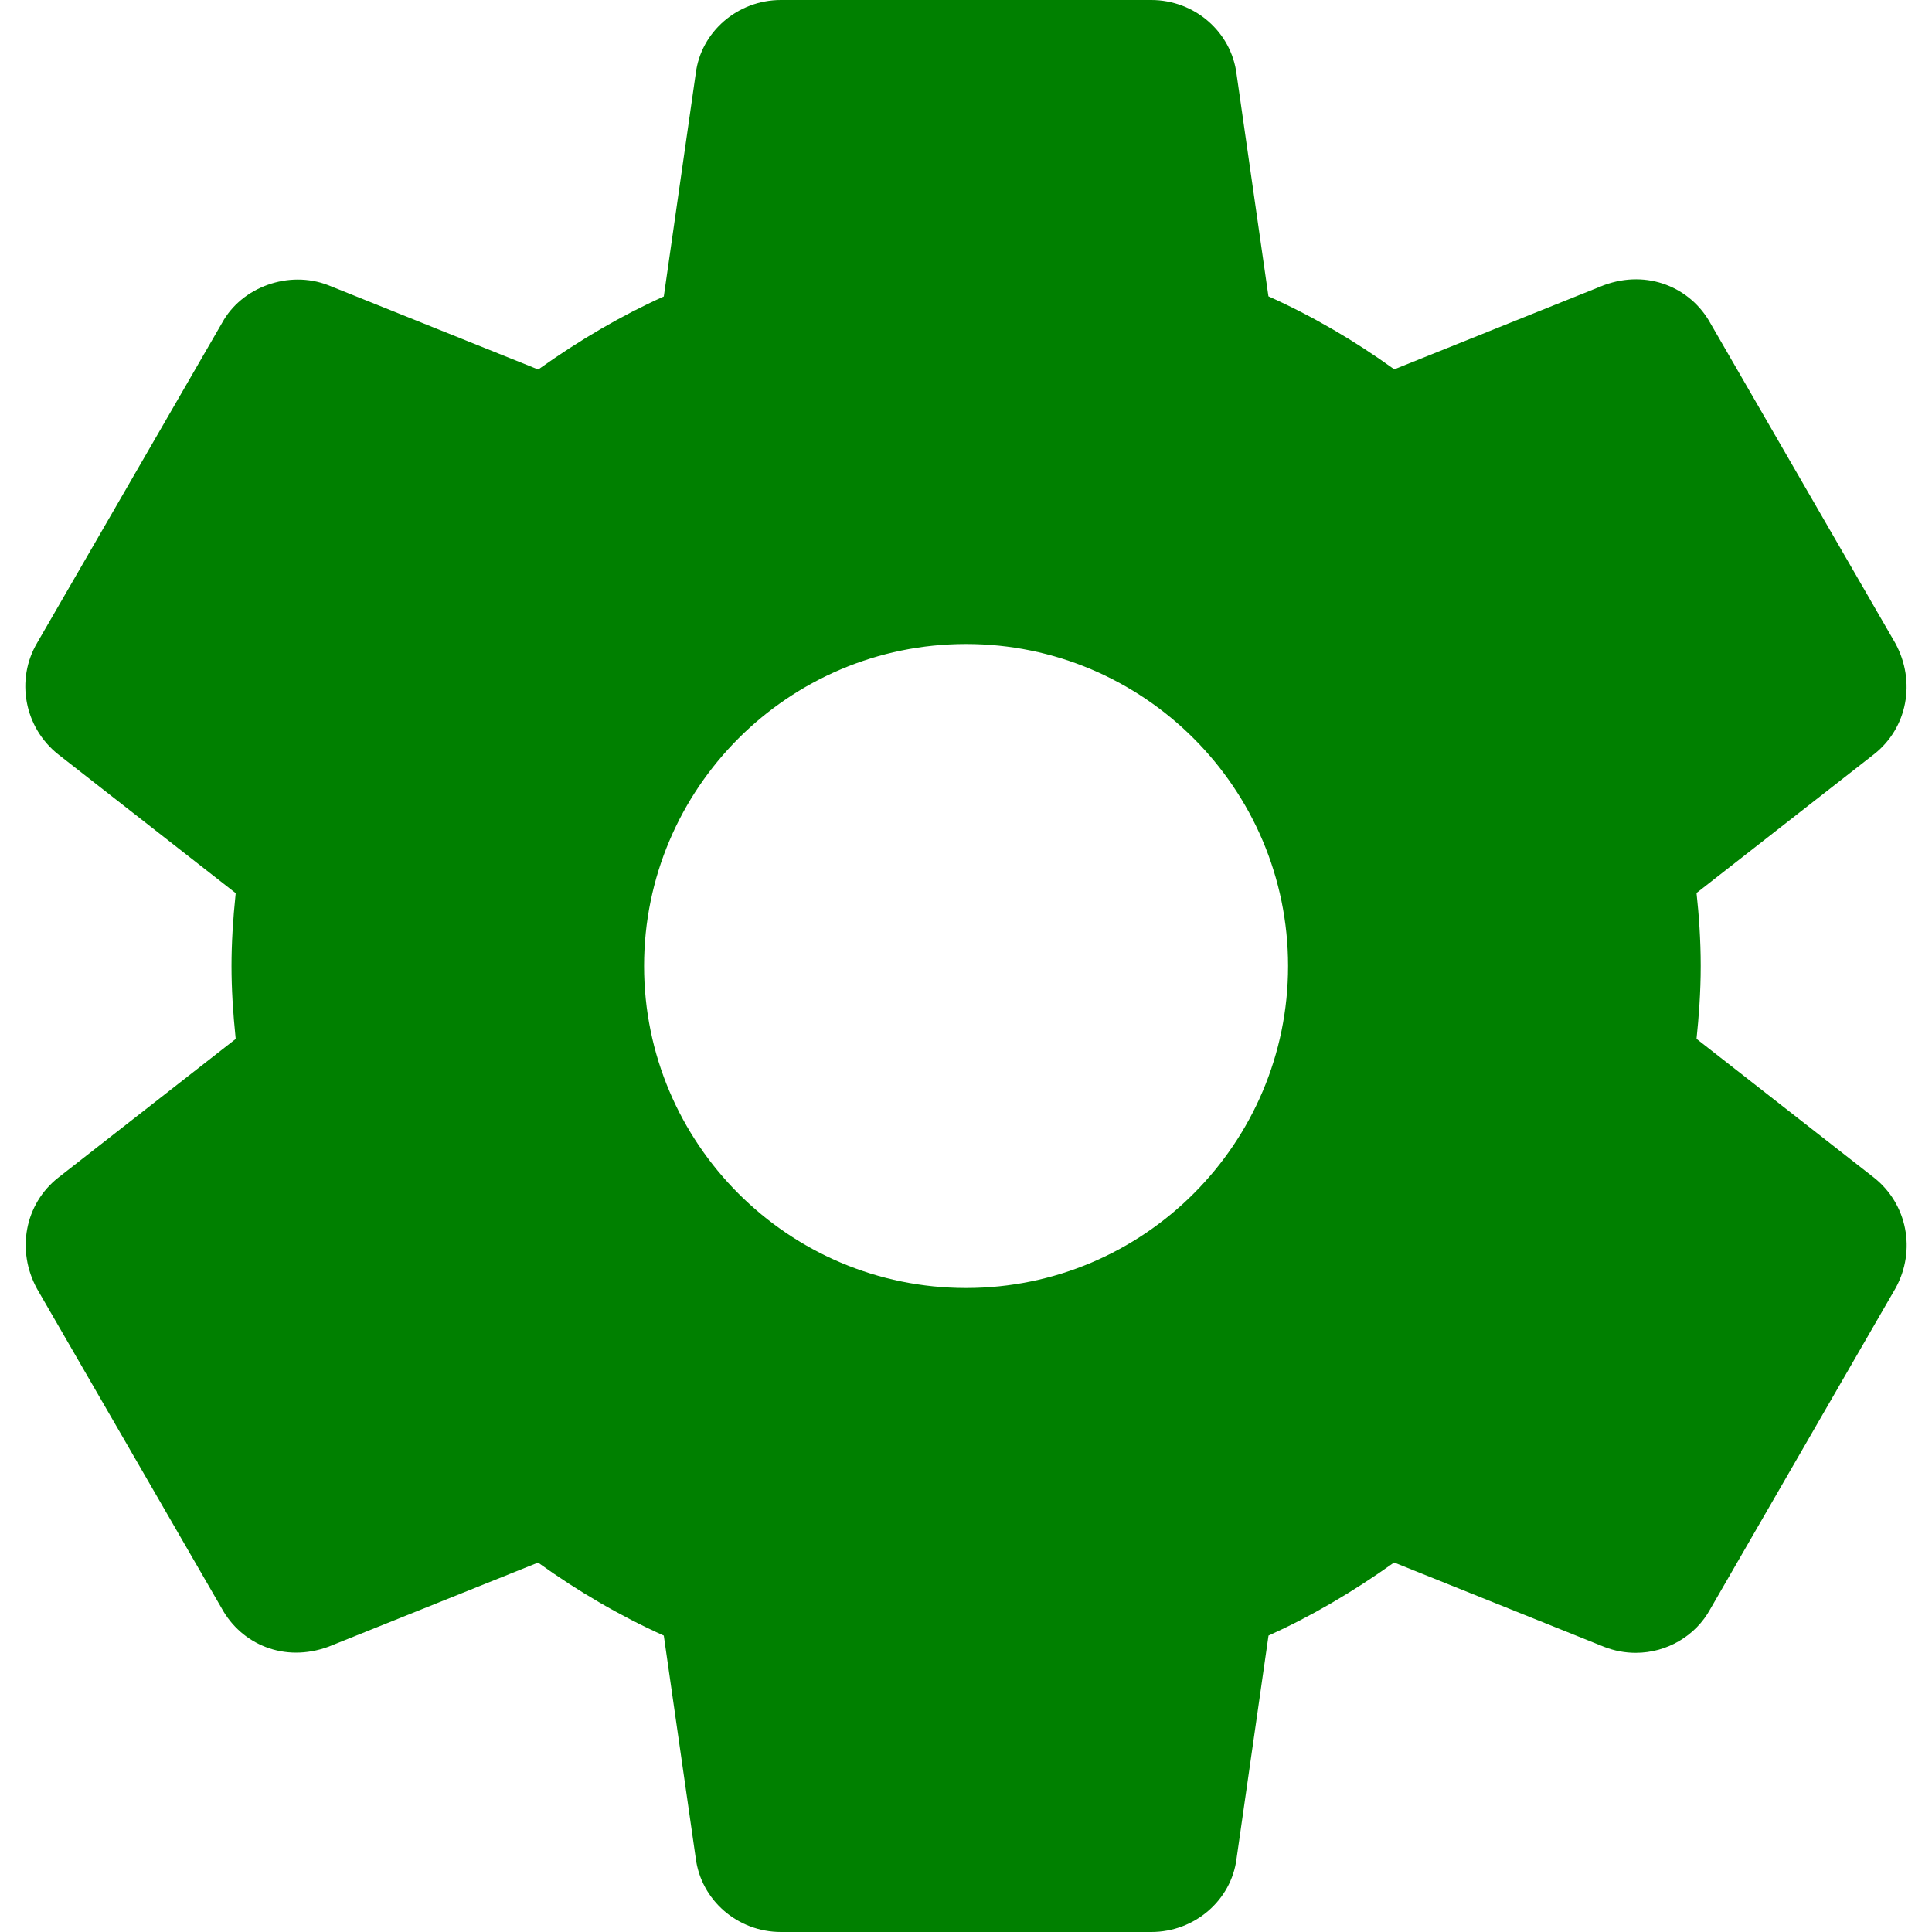
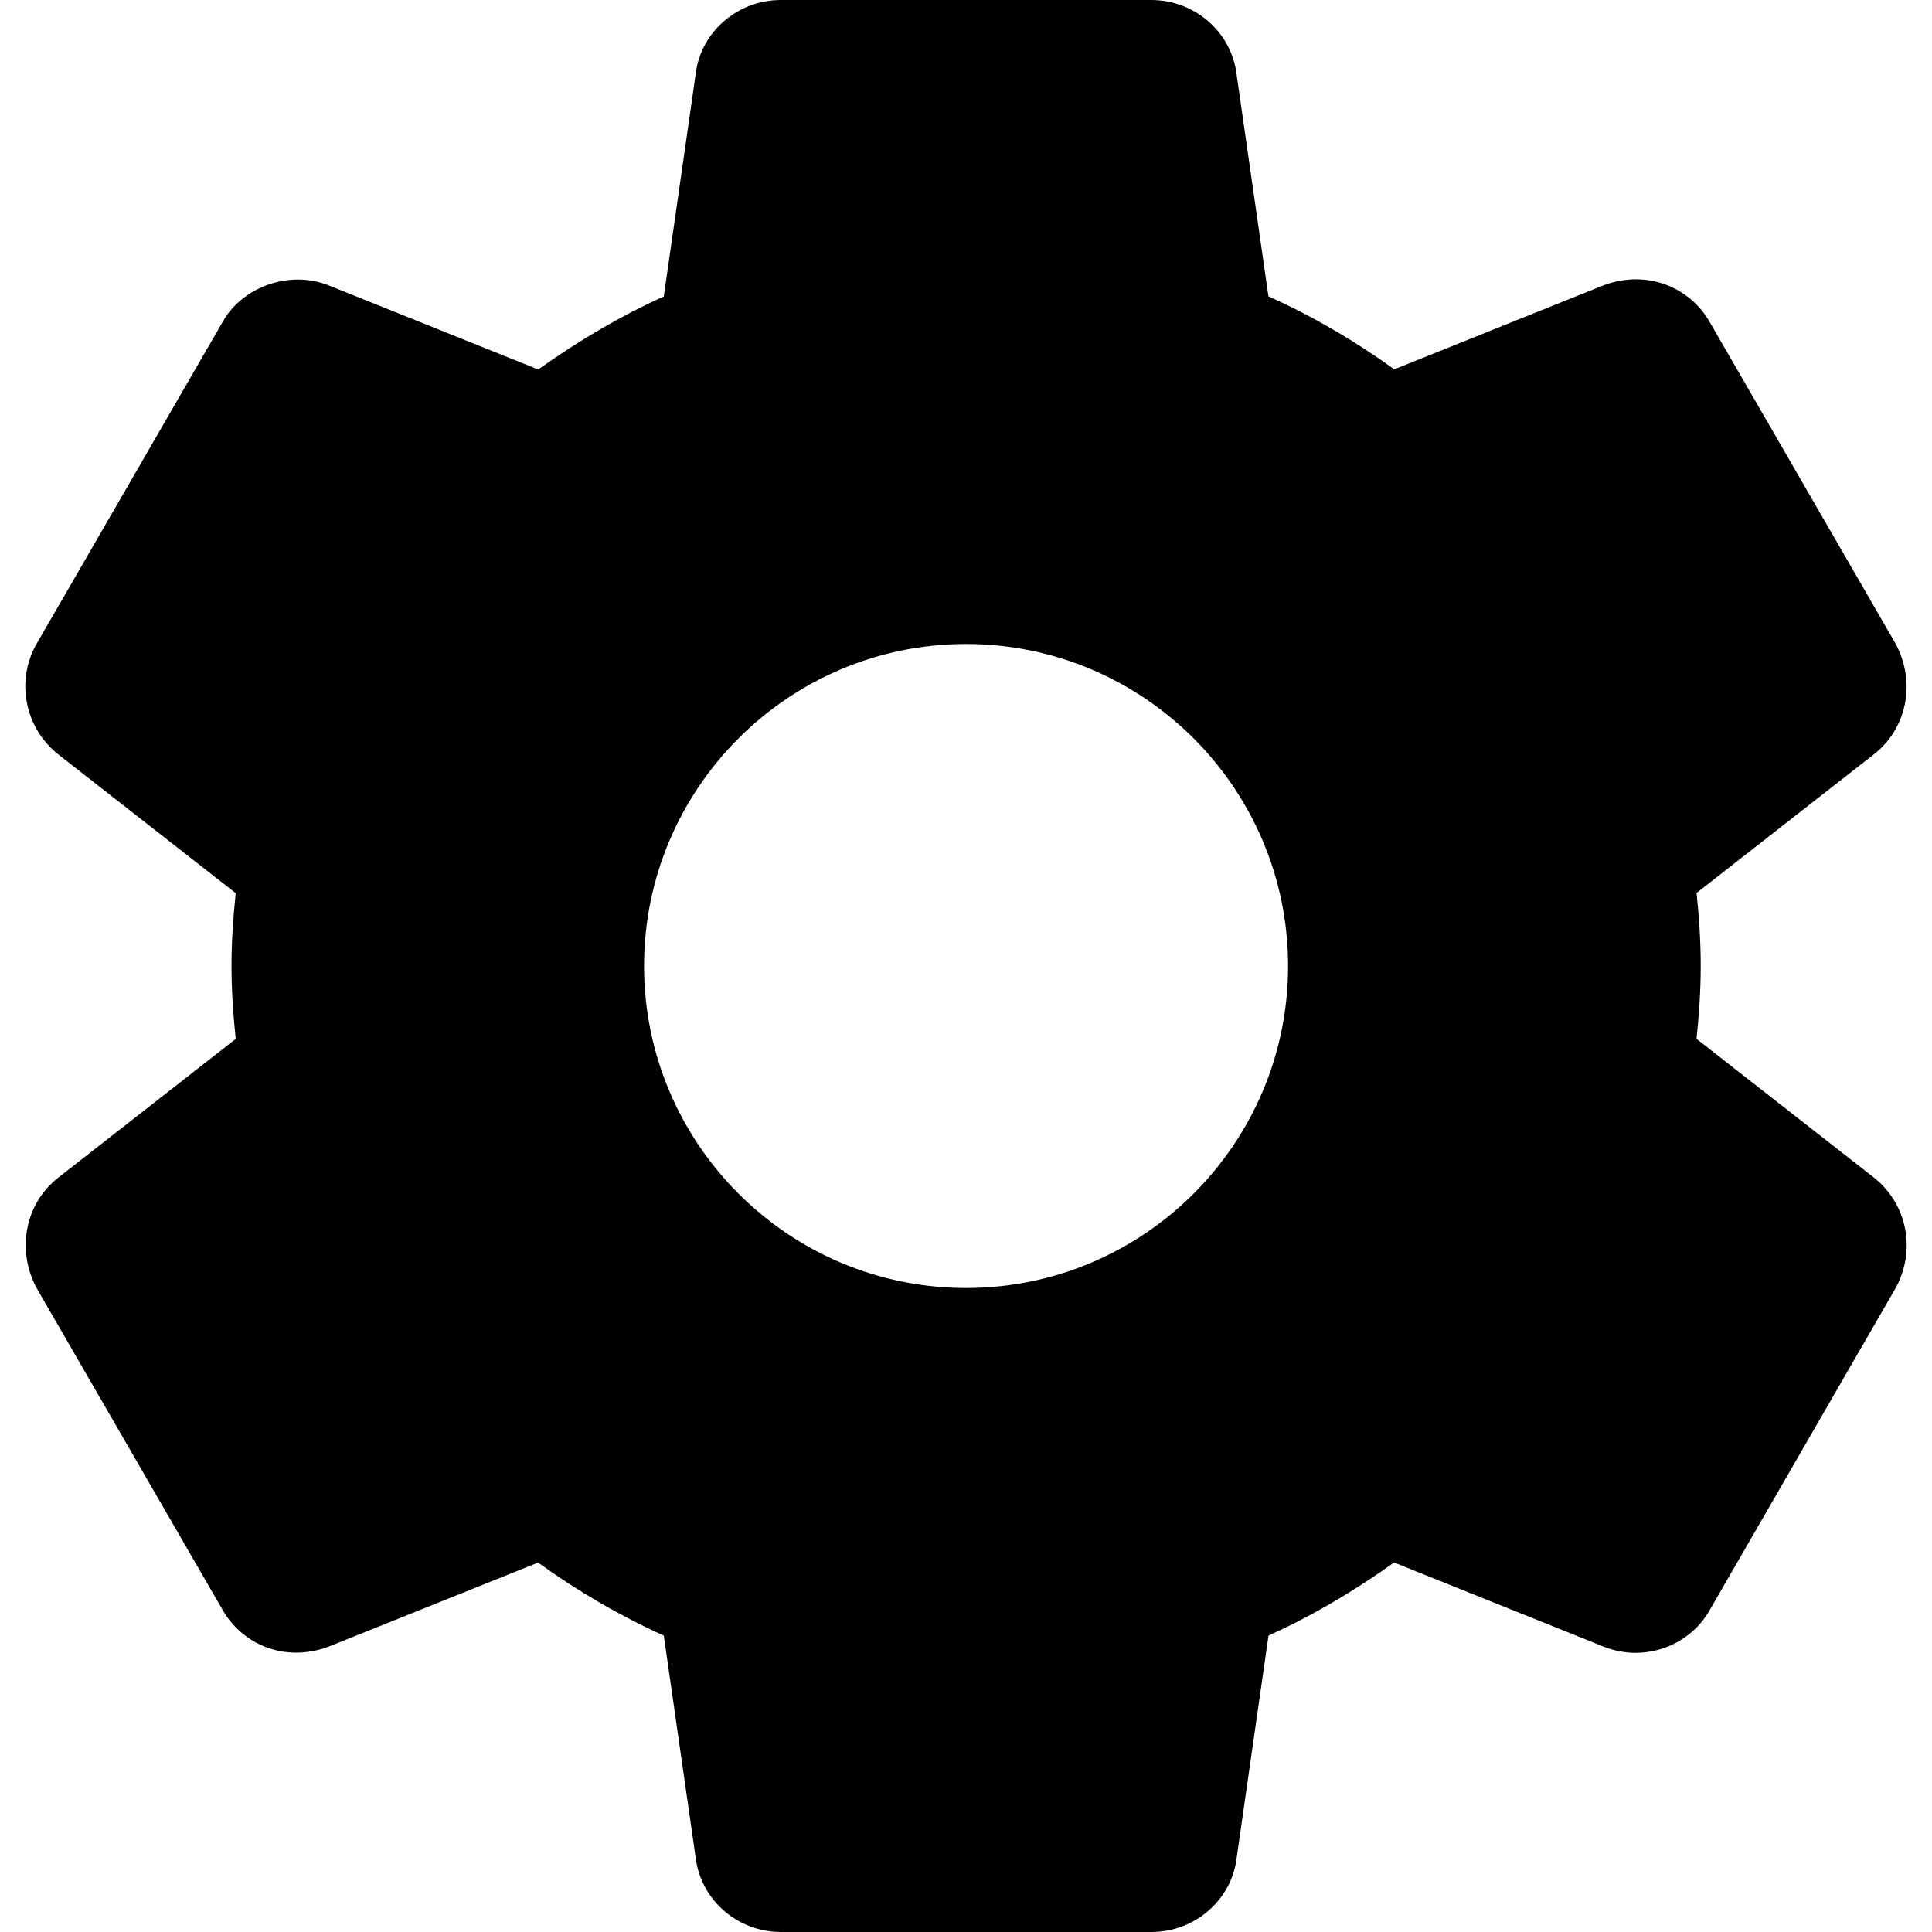
<svg xmlns="http://www.w3.org/2000/svg" version="1.1" id="Layer_1" x="0px" y="0px" viewBox="0 0 512 512" style="enable-background:new 0 0 512 512;" xml:space="preserve">
  <g>
    <g>
-       <path fill="green" d="M496.659,312.107l-47.061-36.8c0.597-5.675,1.109-12.309,1.109-19.328c0-7.019-0.491-13.653-1.109-19.328l47.104-36.821    c8.747-6.912,11.136-19.179,5.568-29.397L453.331,85.76c-5.227-9.557-16.683-14.464-28.309-10.176l-55.531,22.293    c-10.645-7.68-21.803-14.165-33.344-19.349l-8.448-58.901C326.312,8.448,316.584,0,305.086,0h-98.133    c-11.499,0-21.205,8.448-22.571,19.456l-8.469,59.115c-11.179,5.035-22.165,11.435-33.28,19.349l-55.68-22.357    C76.52,71.531,64.04,76.053,58.856,85.568L9.854,170.347c-5.781,9.771-3.392,22.464,5.547,29.547l47.061,36.8    c-0.747,7.189-1.109,13.44-1.109,19.307s0.363,12.117,1.109,19.328l-47.104,36.821c-8.747,6.933-11.115,19.2-5.547,29.397    l48.939,84.672c5.227,9.536,16.576,14.485,28.309,10.176l55.531-22.293c10.624,7.659,21.781,14.144,33.323,19.349l8.448,58.88    C185.747,503.552,195.454,512,206.974,512h98.133c11.499,0,21.227-8.448,22.592-19.456l8.469-59.093    c11.179-5.056,22.144-11.435,33.28-19.371l55.68,22.357c2.688,1.045,5.483,1.579,8.363,1.579c8.277,0,15.893-4.523,19.733-11.563    l49.152-85.12C507.838,331.349,505.448,319.083,496.659,312.107z M256.019,341.333c-47.061,0-85.333-38.272-85.333-85.333    s38.272-85.333,85.333-85.333s85.333,38.272,85.333,85.333S303.08,341.333,256.019,341.333z" />
+       <path d="M496.659,312.107l-47.061-36.8c0.597-5.675,1.109-12.309,1.109-19.328c0-7.019-0.491-13.653-1.109-19.328l47.104-36.821    c8.747-6.912,11.136-19.179,5.568-29.397L453.331,85.76c-5.227-9.557-16.683-14.464-28.309-10.176l-55.531,22.293    c-10.645-7.68-21.803-14.165-33.344-19.349l-8.448-58.901C326.312,8.448,316.584,0,305.086,0h-98.133    c-11.499,0-21.205,8.448-22.571,19.456l-8.469,59.115c-11.179,5.035-22.165,11.435-33.28,19.349l-55.68-22.357    C76.52,71.531,64.04,76.053,58.856,85.568L9.854,170.347c-5.781,9.771-3.392,22.464,5.547,29.547l47.061,36.8    c-0.747,7.189-1.109,13.44-1.109,19.307s0.363,12.117,1.109,19.328l-47.104,36.821c-8.747,6.933-11.115,19.2-5.547,29.397    l48.939,84.672c5.227,9.536,16.576,14.485,28.309,10.176l55.531-22.293c10.624,7.659,21.781,14.144,33.323,19.349l8.448,58.88    C185.747,503.552,195.454,512,206.974,512h98.133c11.499,0,21.227-8.448,22.592-19.456l8.469-59.093    c11.179-5.056,22.144-11.435,33.28-19.371l55.68,22.357c2.688,1.045,5.483,1.579,8.363,1.579c8.277,0,15.893-4.523,19.733-11.563    l49.152-85.12C507.838,331.349,505.448,319.083,496.659,312.107z M256.019,341.333c-47.061,0-85.333-38.272-85.333-85.333    s38.272-85.333,85.333-85.333s85.333,38.272,85.333,85.333S303.08,341.333,256.019,341.333z" />
    </g>
  </g>
+   <g>
+ </g>
+   <g>
+ </g>
+   <g>
+ </g>
+   <g>
+ </g>
+   <g>
+ </g>
+   <g>
+ </g>
+   <g>
+ </g>
+   <g>
+ </g>
+   <g>
+ </g>
+   <g>
+ </g>
+   <g>
+ </g>
+   <g>
+ </g>
+   <g>
+ </g>
+   <g>
+ </g>
+   <g>
+ </g>
</svg>
